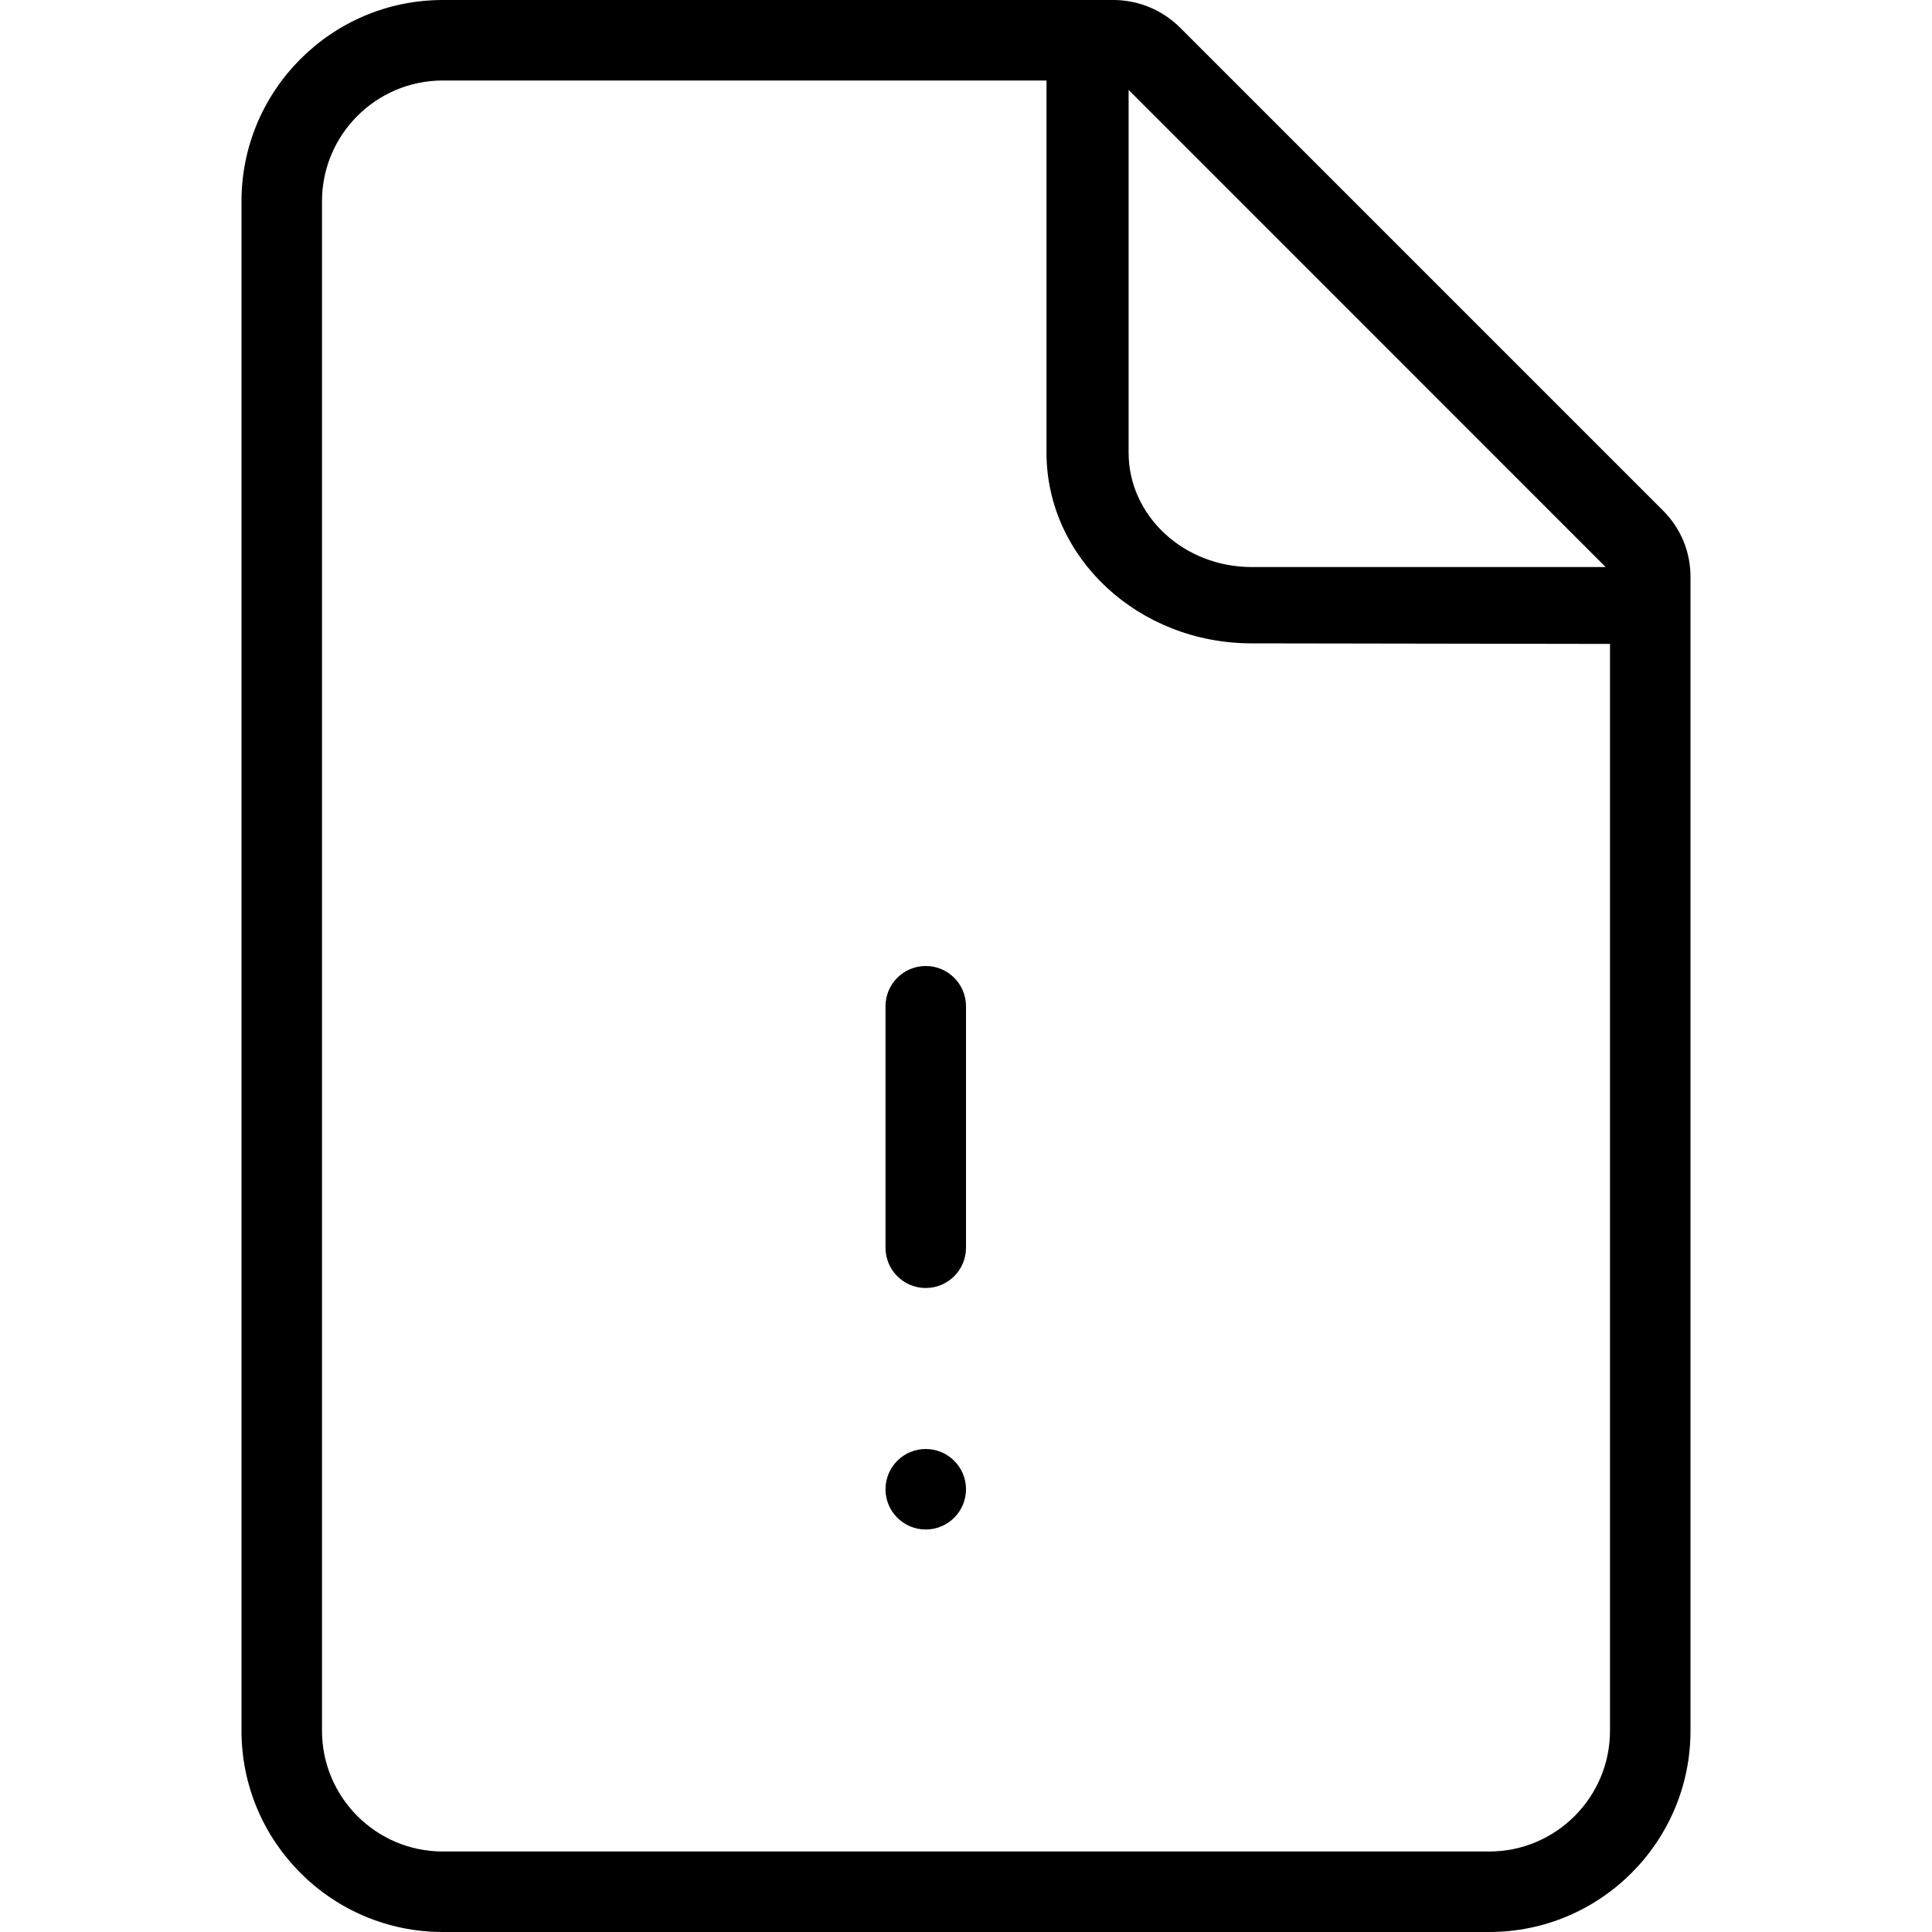
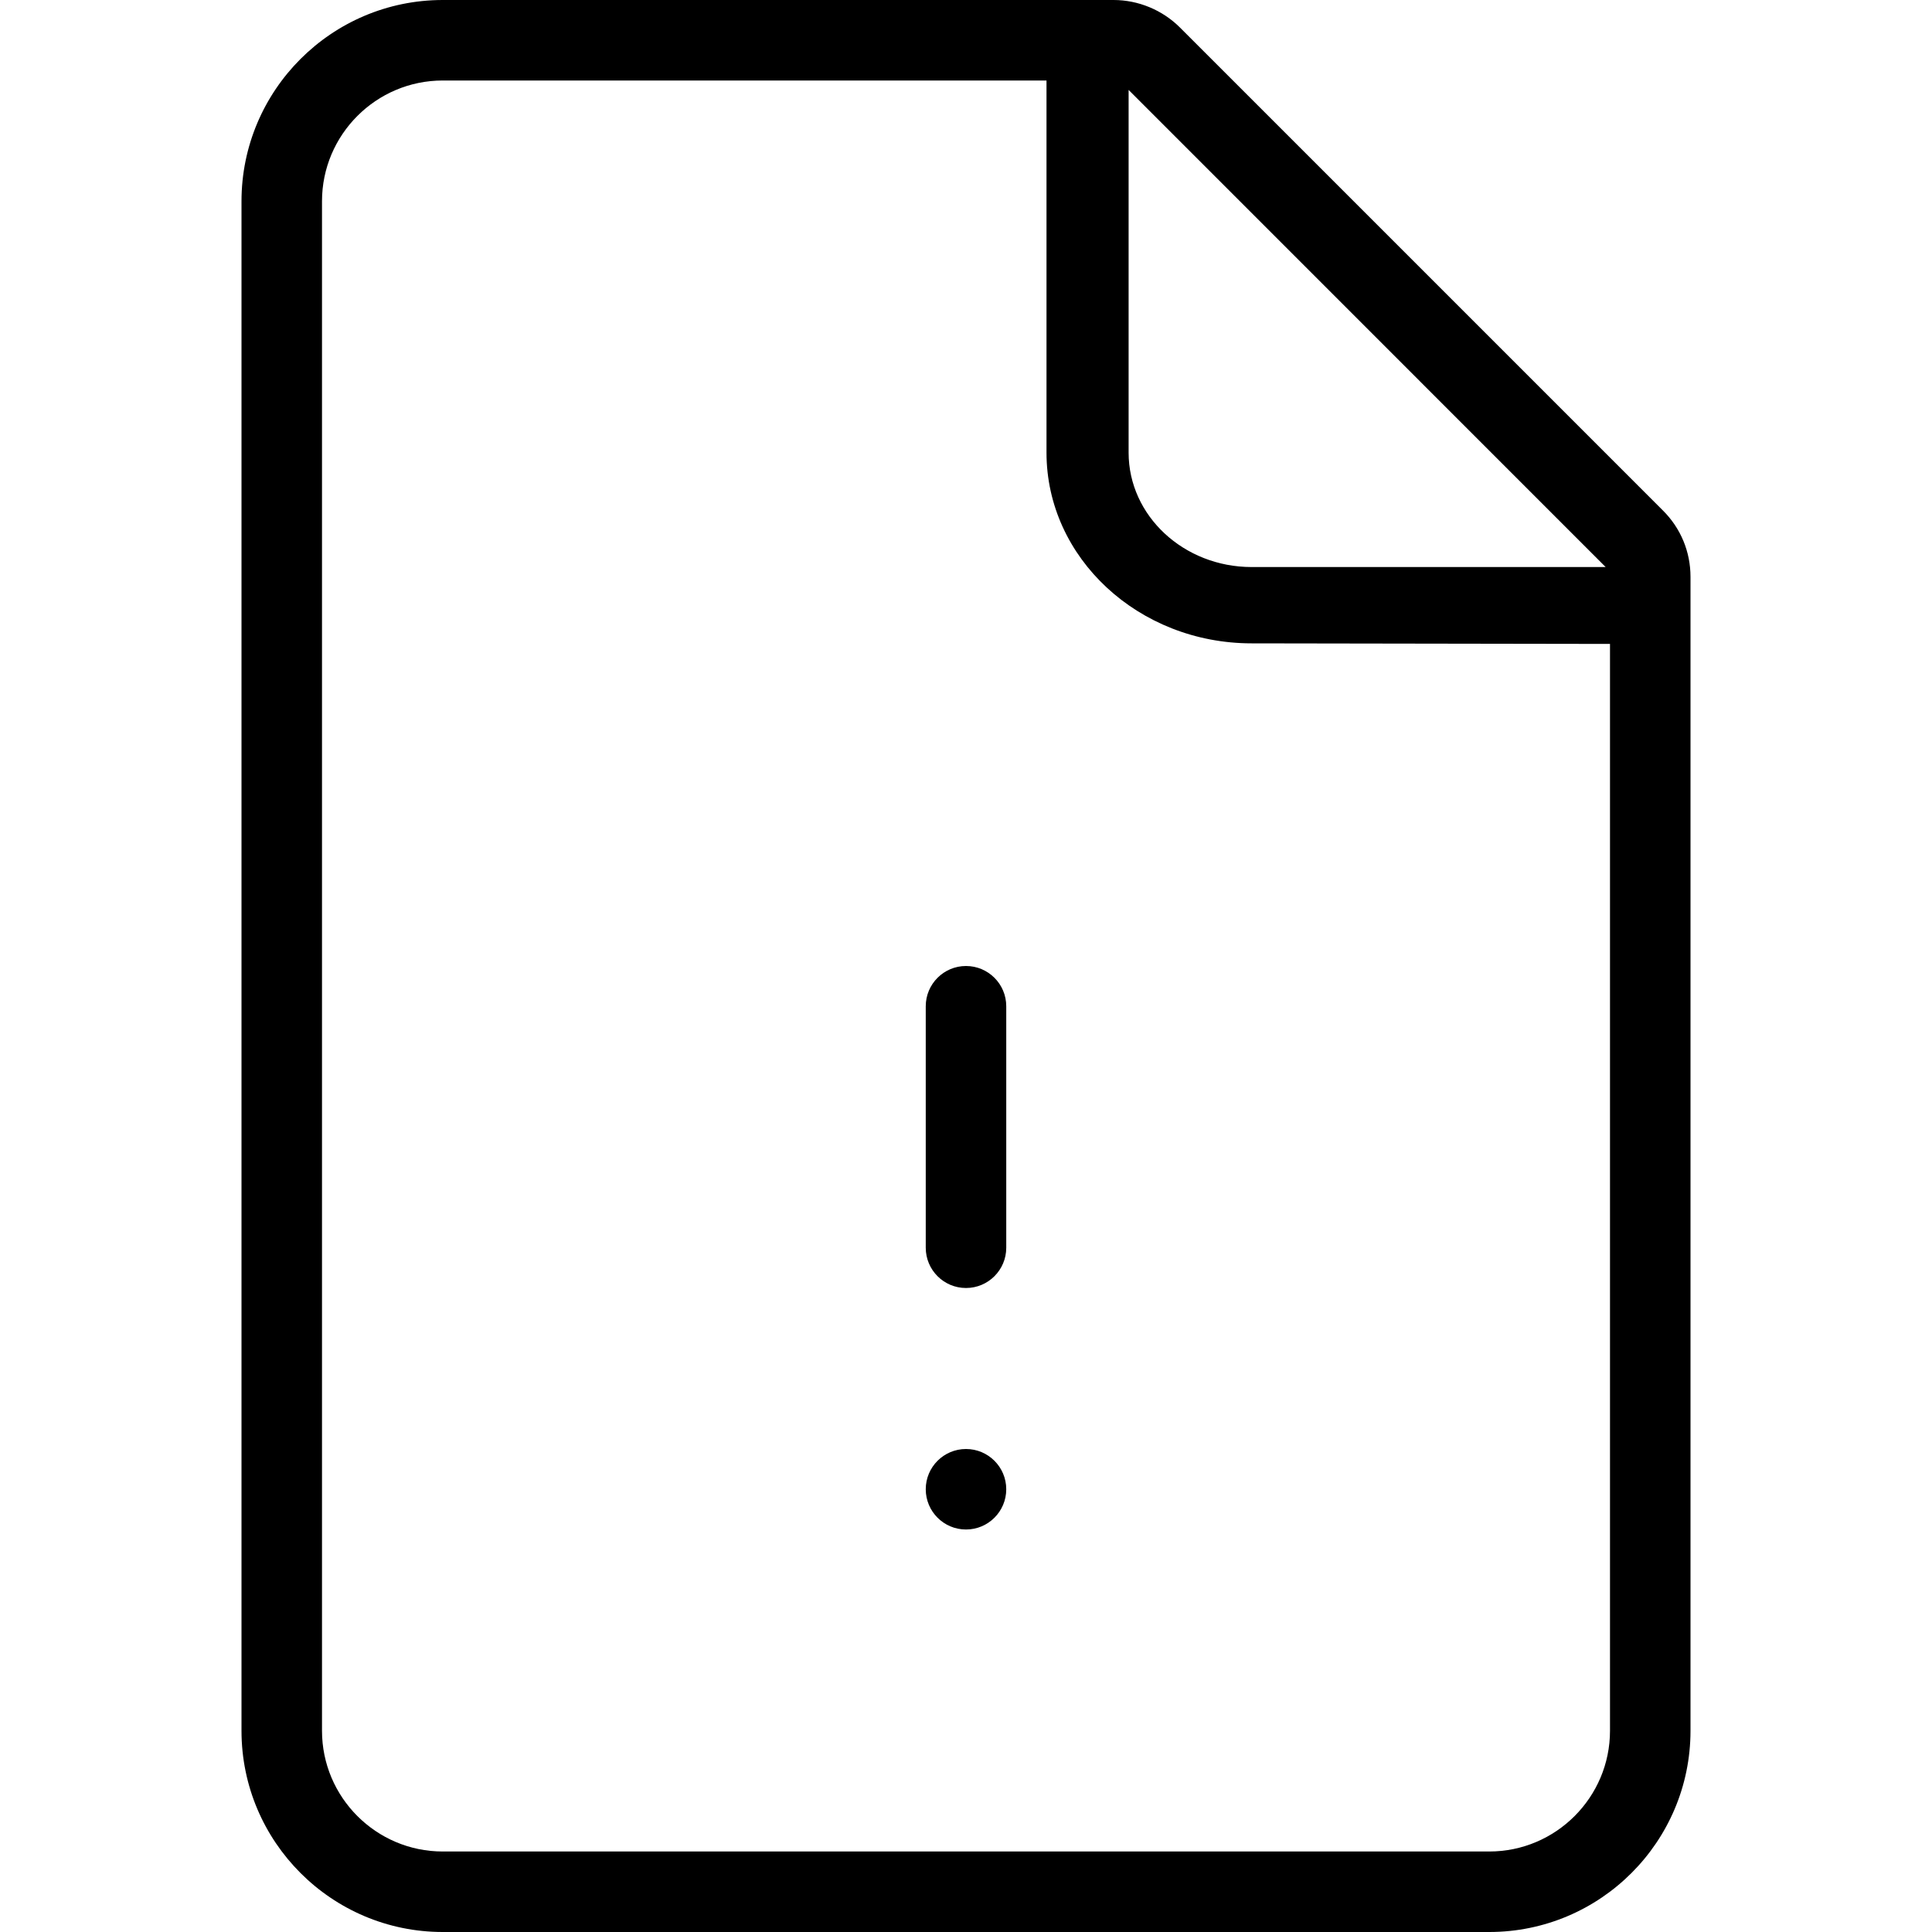
<svg xmlns="http://www.w3.org/2000/svg" width="24" height="24" viewBox="0 0 24 24">
-   <path d="M20.658 6.342c.221.22.342.512.342.824L21 21.5c0 1.379-1.121 2.5-2.5 2.5l-13 0C4.121 24 3 22.879 3 21.5l0-19C3 1.121 4.121 0 5.5 0l8.333 0c.308 0 .608.125.825.342l6 6zM20 21.5l0-13.501-4.452-.007C14.143 7.992 13 6.93 13 5.623L13 1 5.5 1C4.673 1 4 1.673 4 2.5l0 19c0 .827.673 1.5 1.5 1.5l13 0c.827 0 1.5-.673 1.5-1.5zM11.5 12c.276 0 .5.224.5.5l0 3c0 .276-.224.5-.5.5-.276 0-.5-.224-.5-.5l0-3c0-.276.224-.5.5-.5zm0 7c-.276 0-.5-.224-.5-.5 0-.276.224-.5.5-.5.276 0 .5.224.5.5 0 .276-.224.5-.5.5zm2.52-17.883l0 4.506c0 .784.685 1.421 1.528 1.421l4.398 0-5.926-5.927z" fill="#000" fill-rule="evenodd" />
+   <path d="M20.658 6.342c.221.22.342.512.342.824L21 21.5c0 1.379-1.121 2.5-2.5 2.5l-13 0C4.121 24 3 22.879 3 21.5l0-19C3 1.121 4.121 0 5.5 0l8.333 0c.308 0 .608.125.825.342l6 6zM20 21.5l0-13.501-4.452-.007C14.143 7.992 13 6.93 13 5.623L13 1 5.5 1C4.673 1 4 1.673 4 2.5l0 19c0 .827.673 1.5 1.5 1.5l13 0c.827 0 1.5-.673 1.5-1.5zM12 12c.276 0 .5.224.5.5l0 3c0 .276-.224.5-.5.5-.276 0-.5-.224-.5-.5l0-3c0-.276.224-.5.5-.5zm0 7c-.276 0-.5-.224-.5-.5 0-.276.224-.5.5-.5.276 0 .5.224.5.5 0 .276-.224.5-.5.5zm2.02-17.883l0 4.506c0 .784.685 1.421 1.528 1.421l4.398 0-5.926-5.927z" fill="#000" fill-rule="evenodd" />
</svg>
